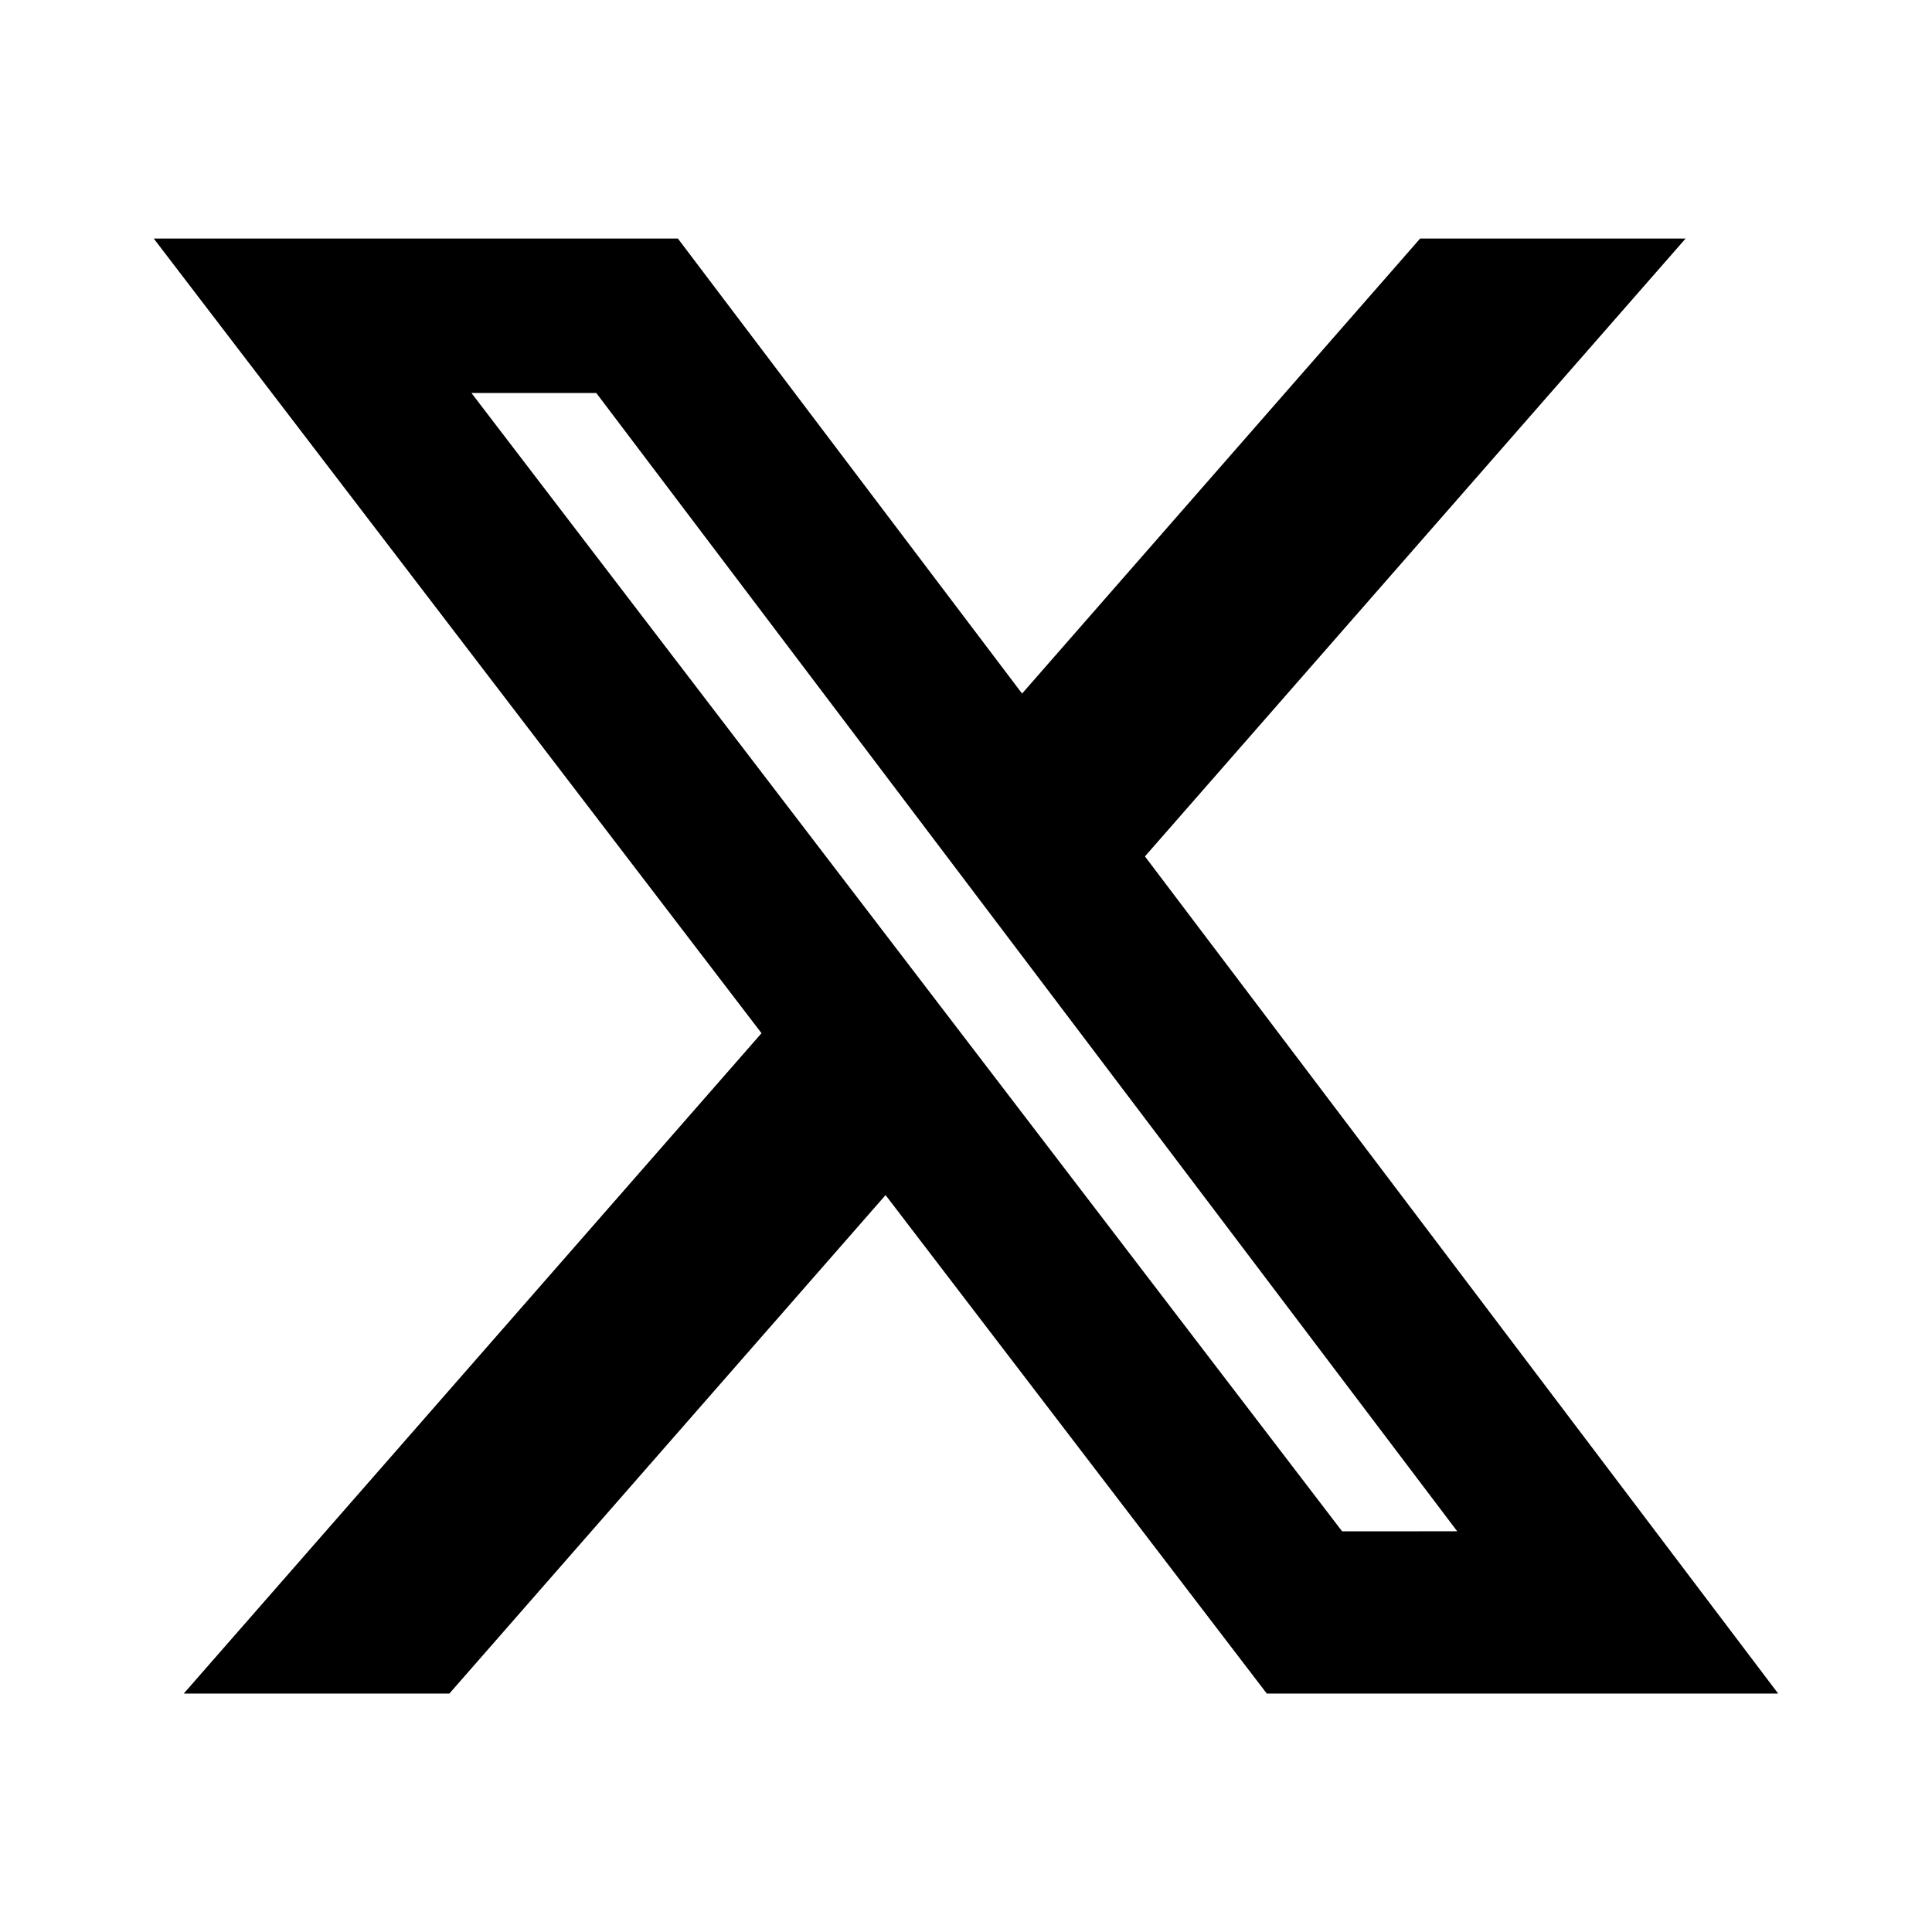
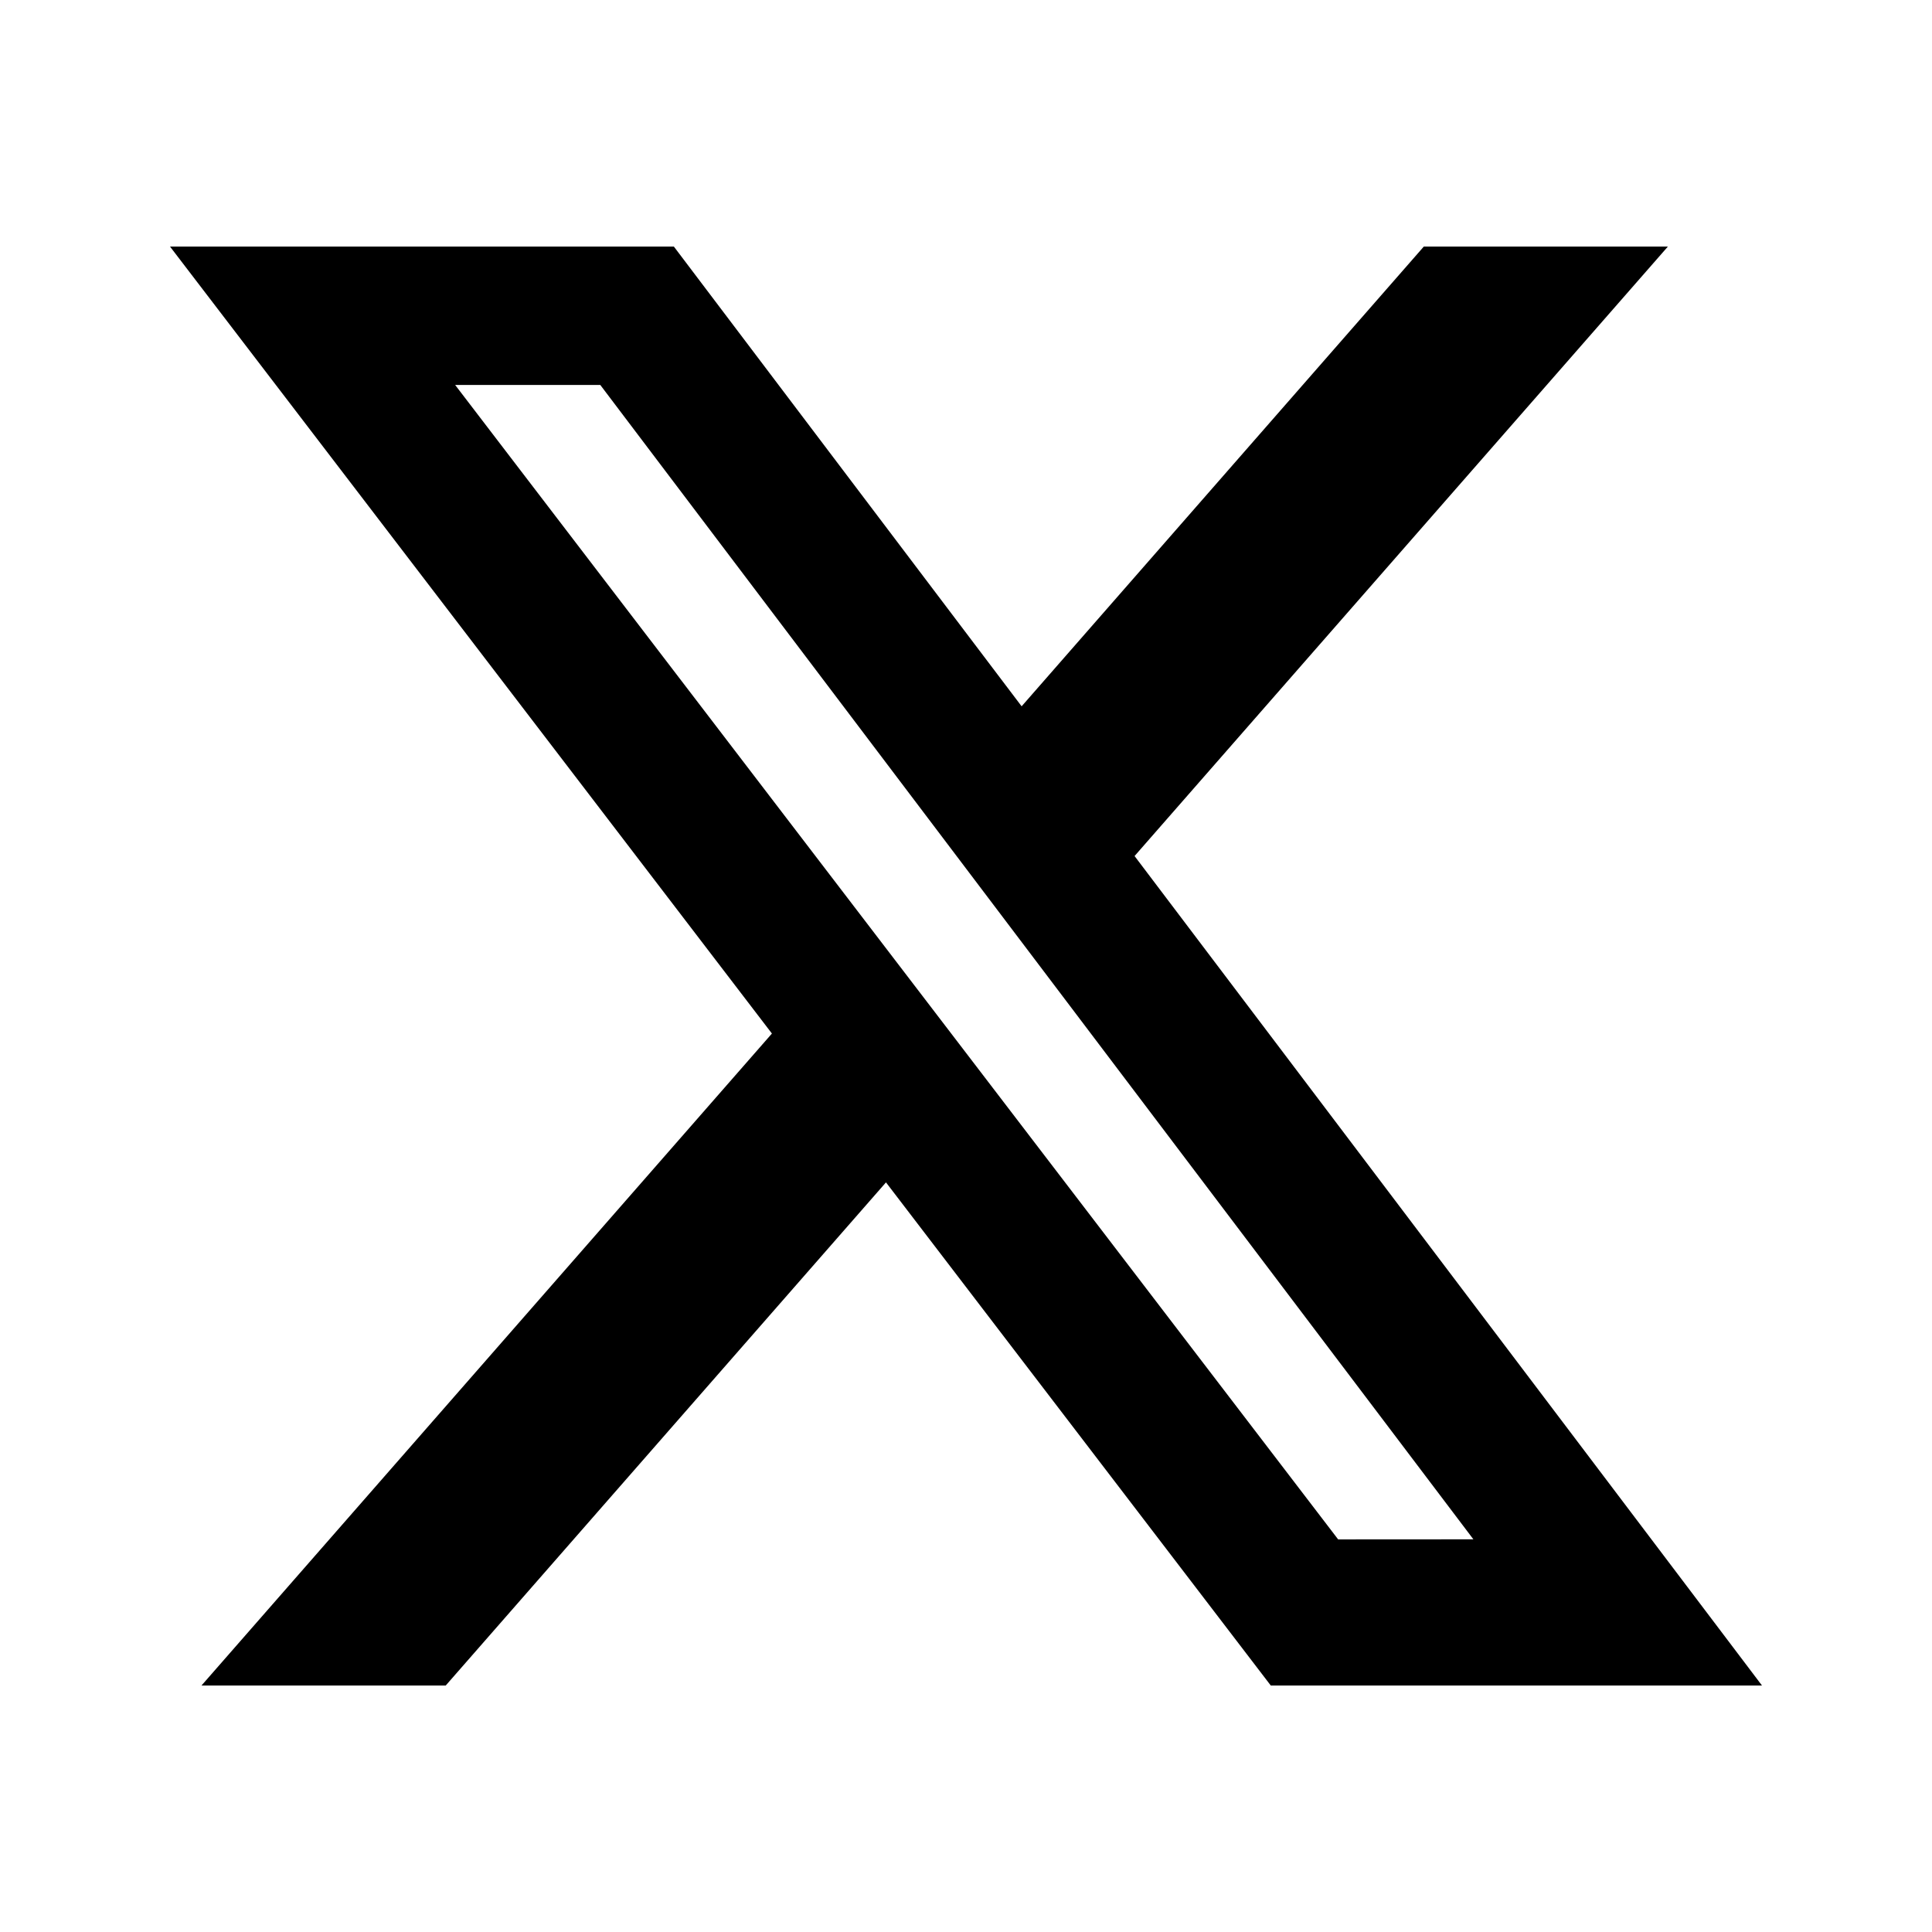
<svg xmlns="http://www.w3.org/2000/svg" width="24px" height="24px" viewBox="0 0 24 24">
-   <path fill="currentColor" d="m17.687 3.063l-4.996 5.711l-4.32-5.711H2.112l7.477 9.776l-7.086 8.099h3.034l5.469-6.25l4.78 6.25h6.102l-7.794-10.304l6.625-7.571zm-1.064 16.06L5.654 4.782h1.803l10.846 14.34z" stroke-width="0.2" stroke="currentColor" />
+   <path fill="currentColor" d="m17.687 3.063l-4.996 5.711l-4.32-5.711H2.112l7.477 9.776l-7.086 8.099h3.034l5.469-6.25l4.78 6.25h6.102l-7.794-10.304l6.625-7.571zm-1.064 16.06L5.654 4.782h1.803l10.846 14.34z" stroke-width="0" stroke="currentColor" />
</svg>
